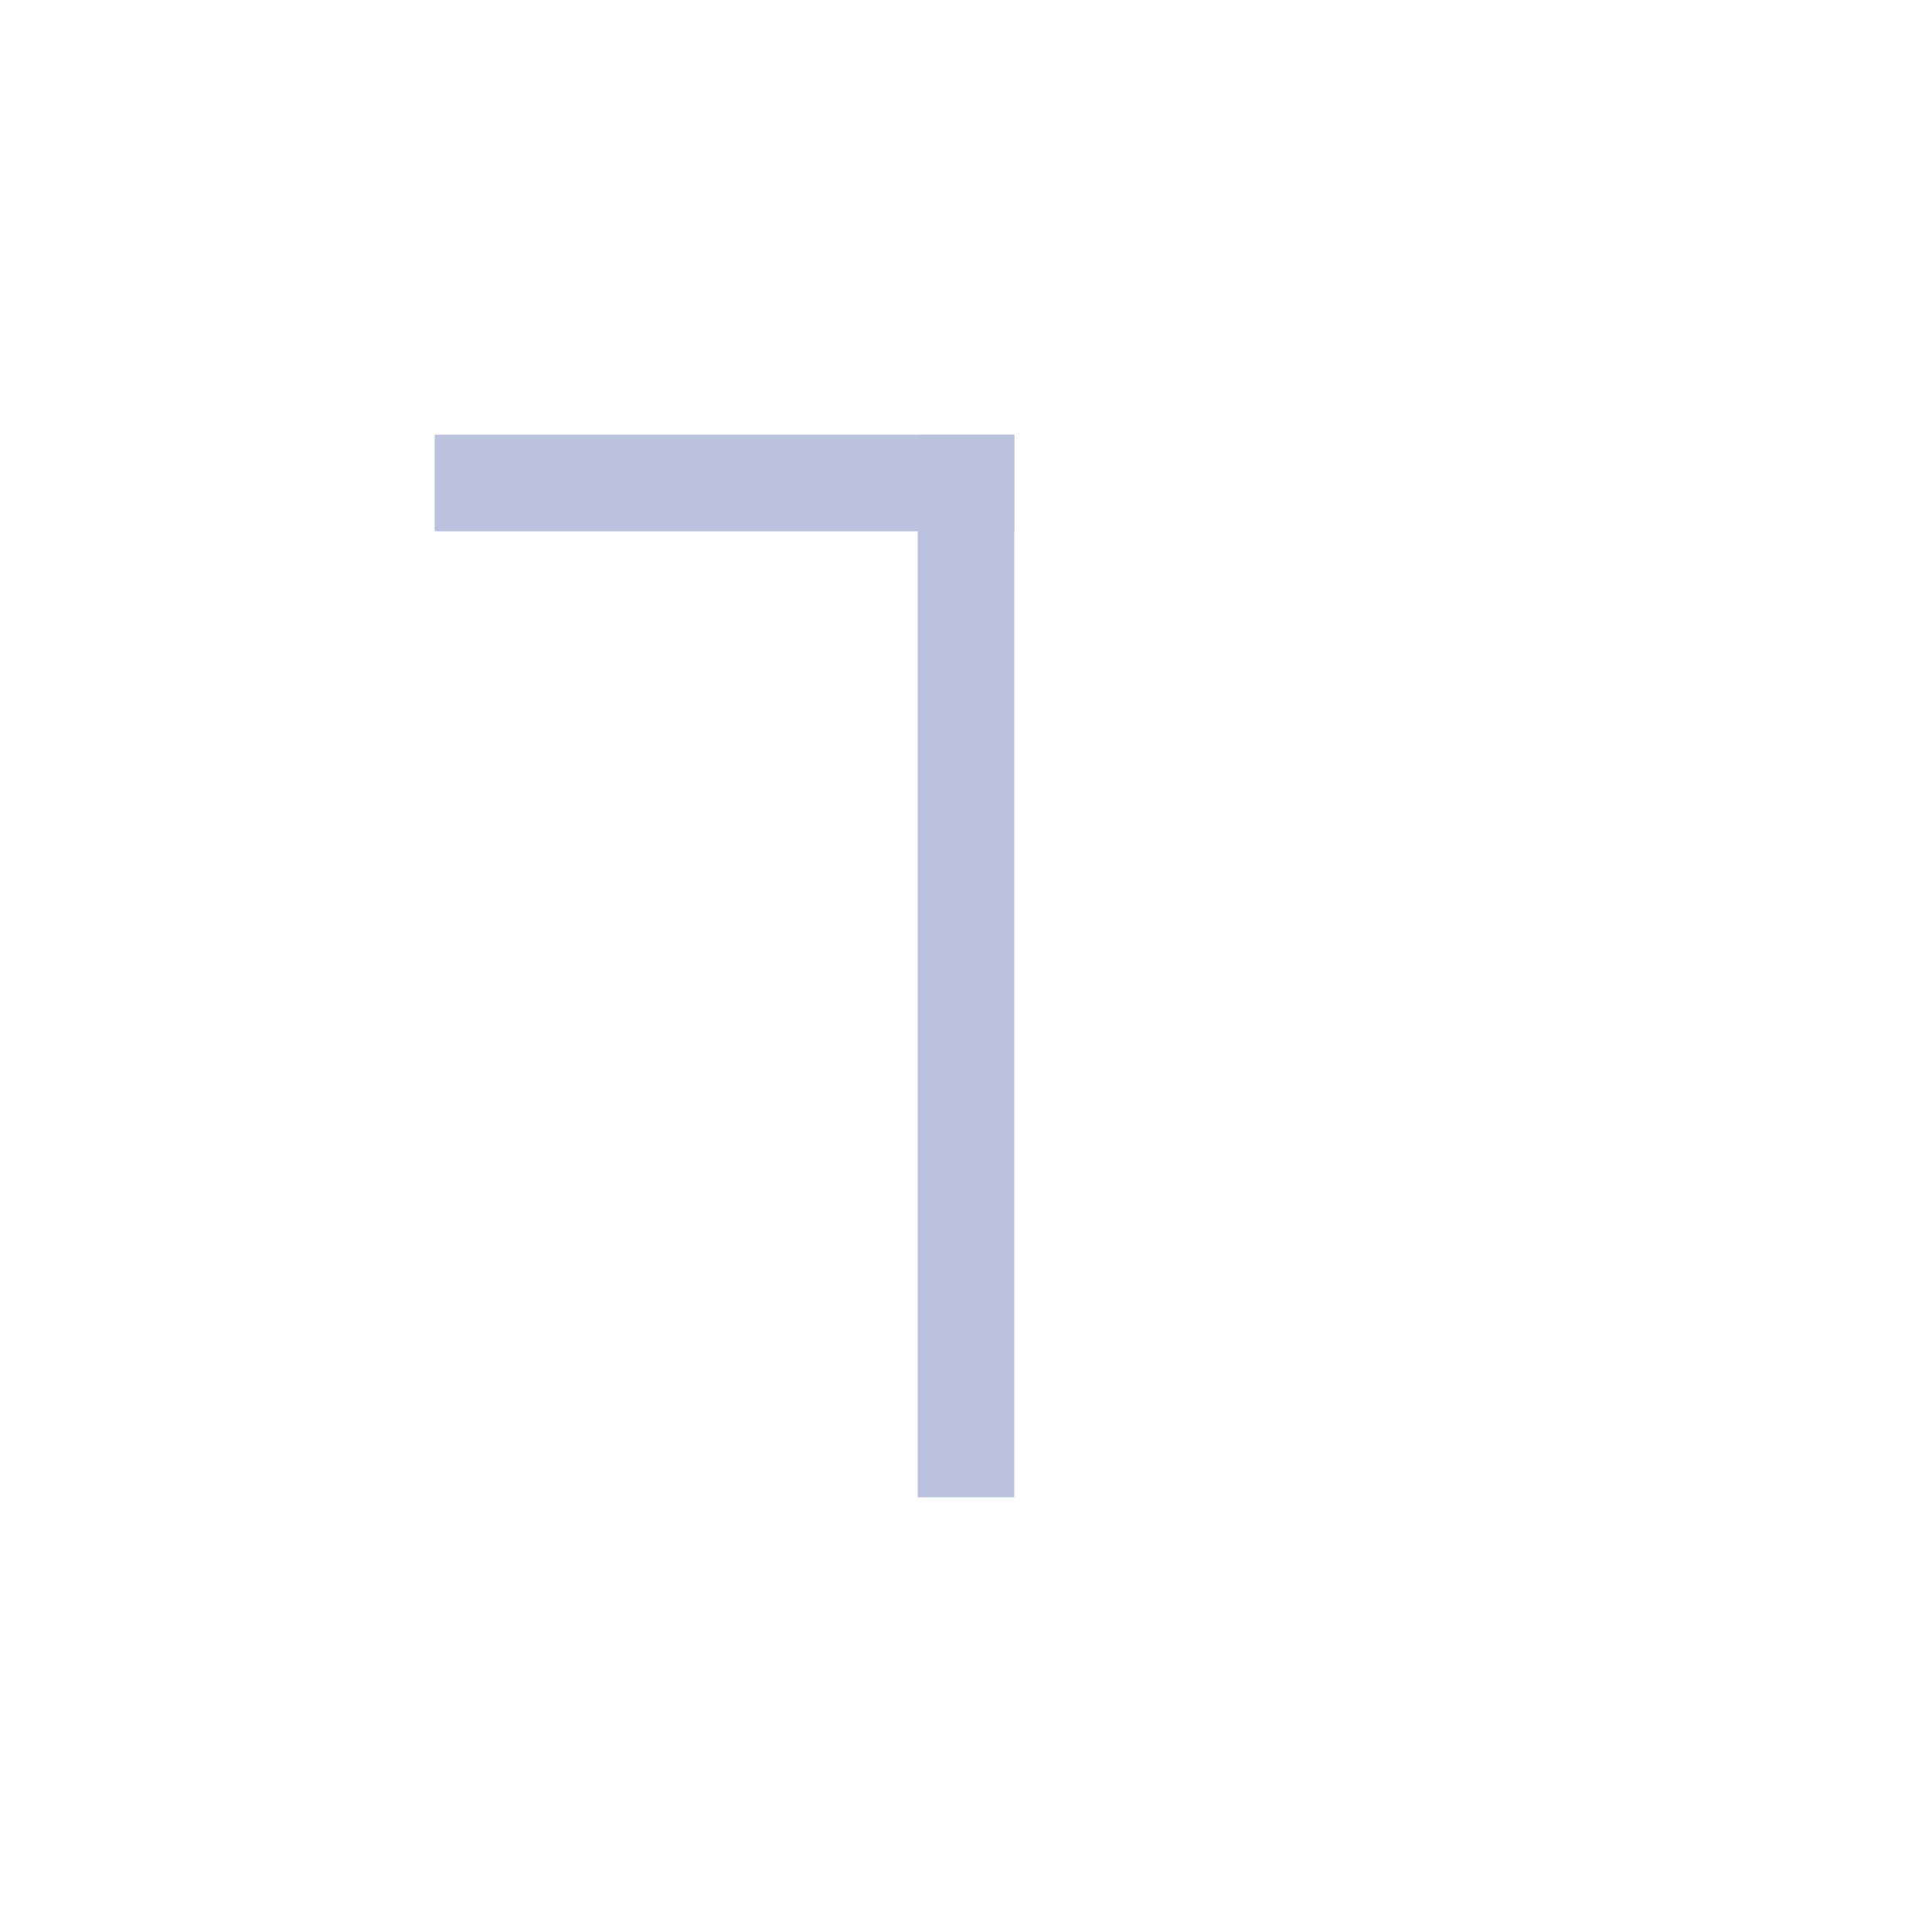
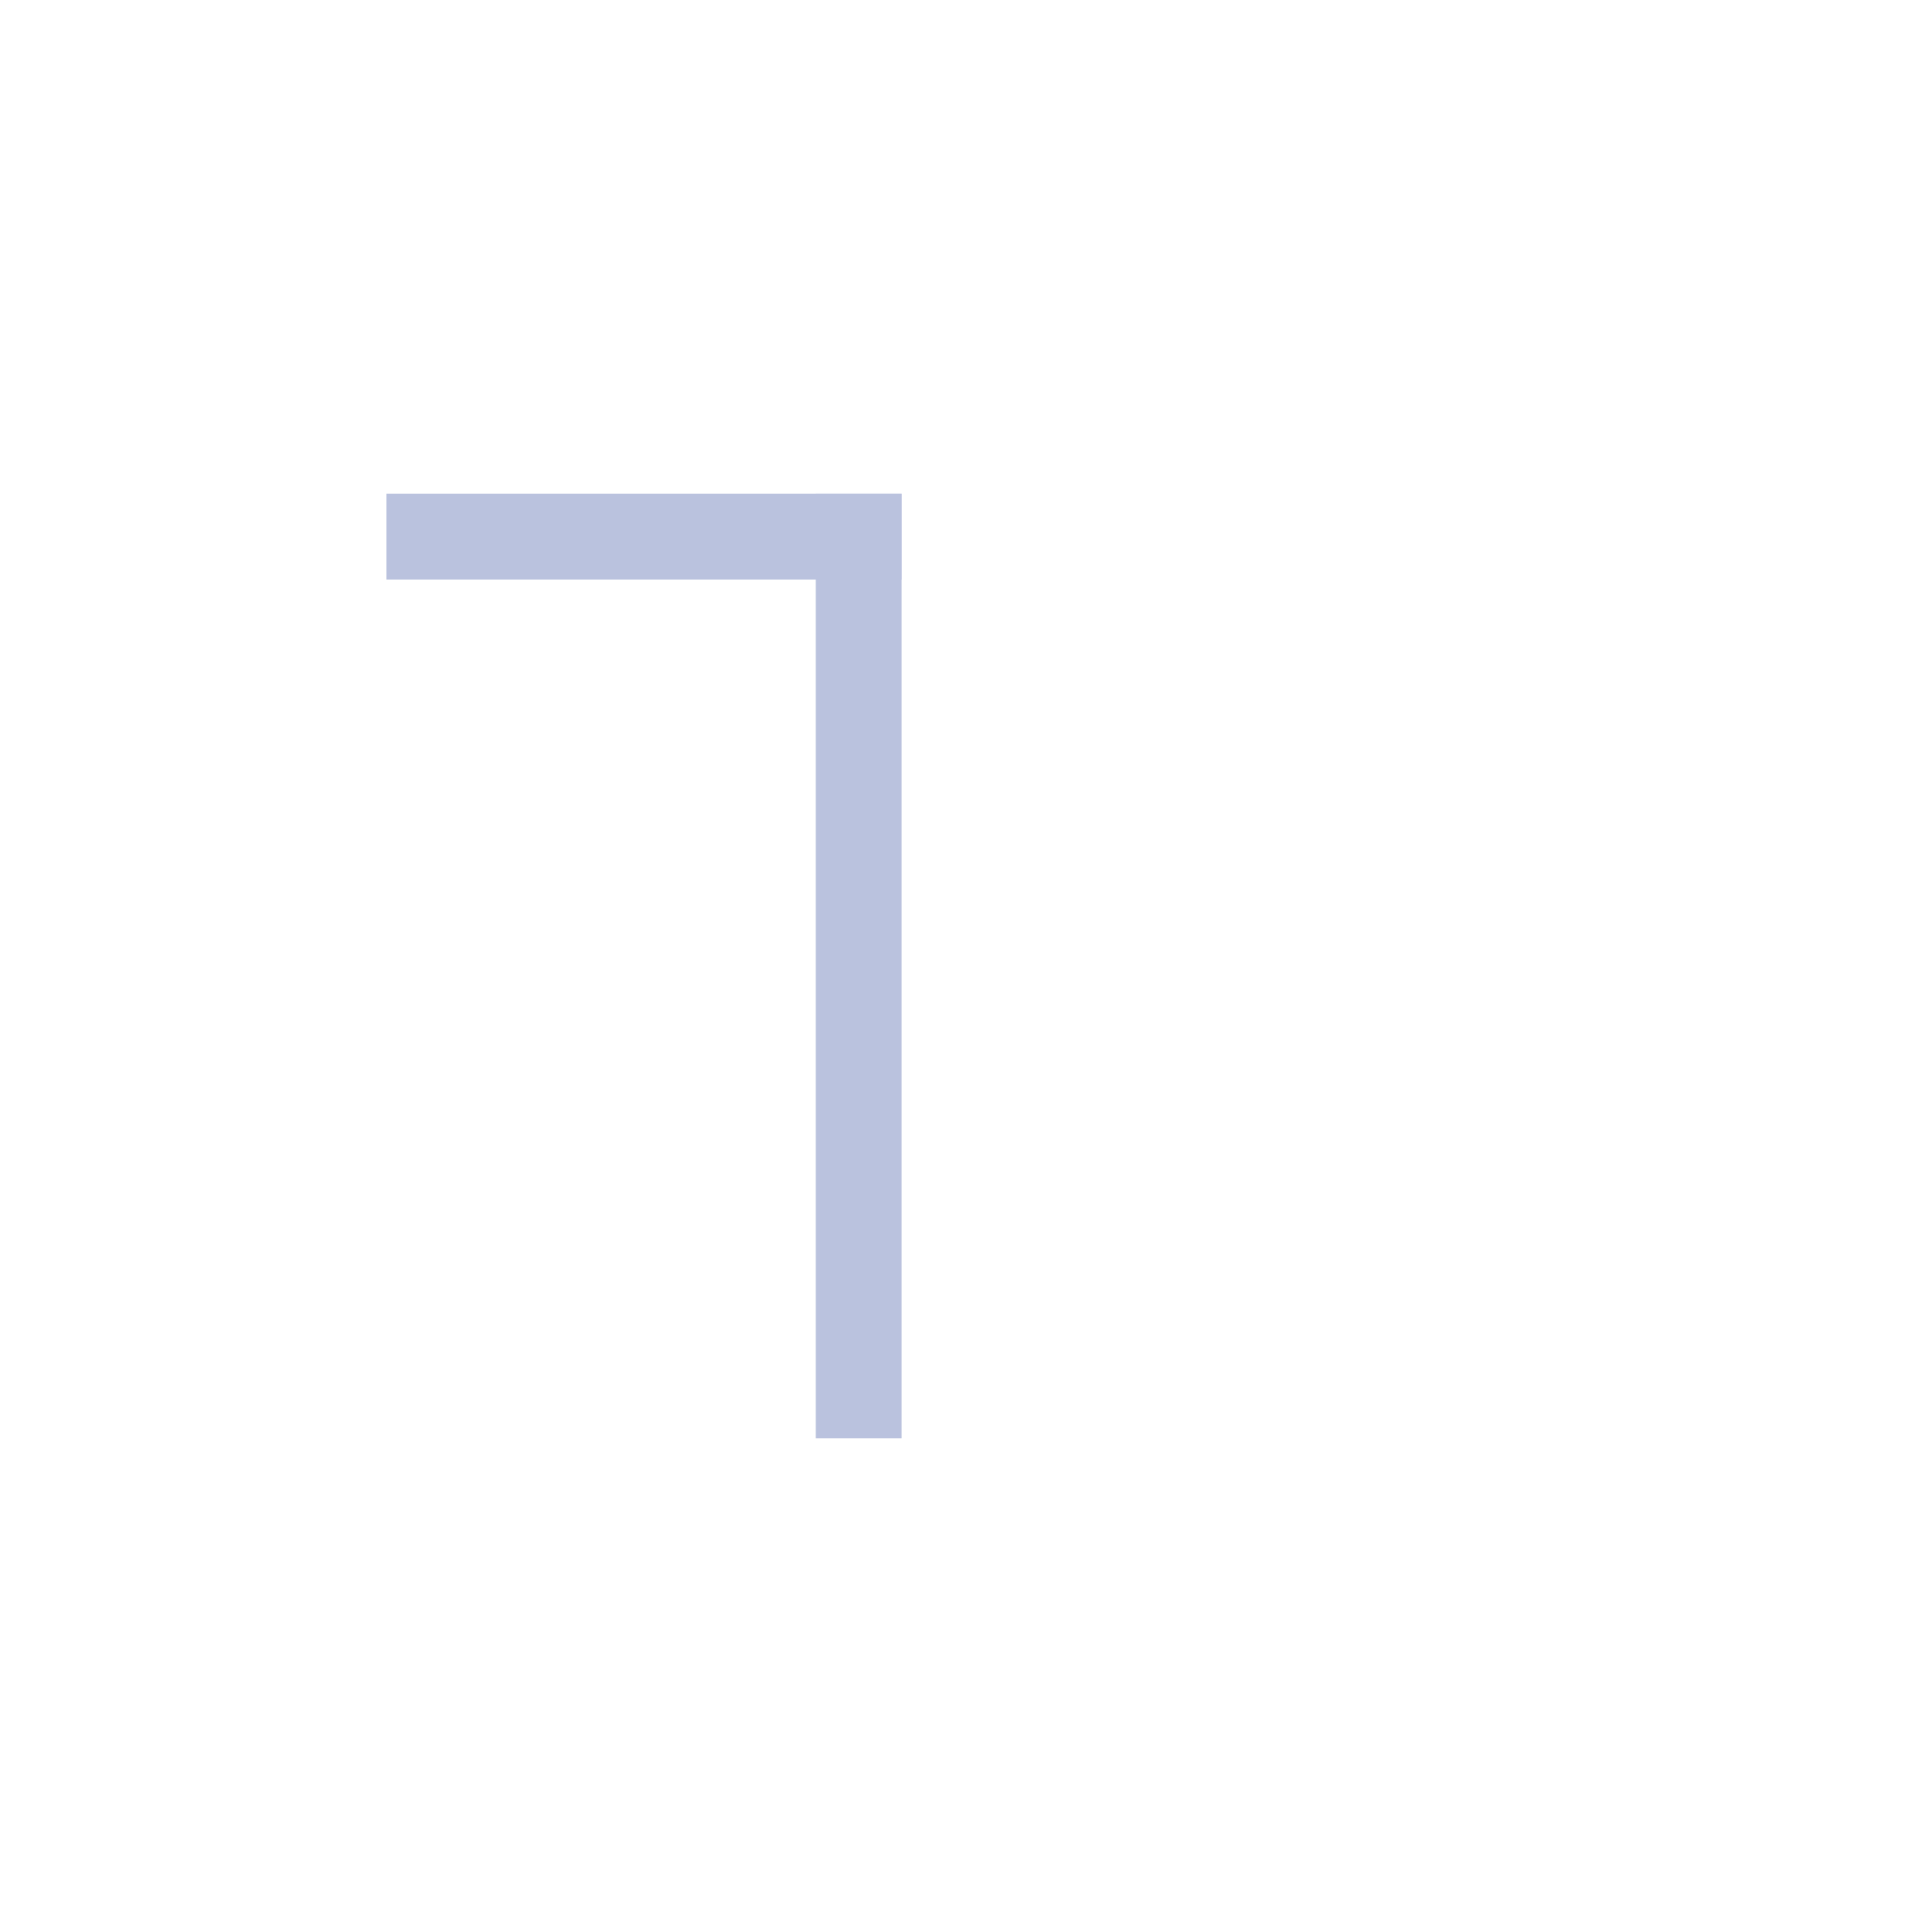
- <svg xmlns="http://www.w3.org/2000/svg" width="150" height="150" viewBox="0 0 200 100">
+ <svg xmlns="http://www.w3.org/2000/svg" width="150" height="150" viewBox="0 0 225 100">
  <defs>
    <g id="p">
      <line x1="0" y1="0" x2="0" y2="100" />
      <line x1="0" y1="0" x2="50" y2="0" />
    </g>
    <g id="b">
      <line x1="0" y1="0" x2="0" y2="100" />
      <line x1="0" y1="100" x2="50" y2="100" />
    </g>
    <g id="t">
      <line x1="50" y1="0" x2="50" y2="100" />
      <line x1="0" y1="0" x2="50" y2="0" />
    </g>
    <g id="k">
      <line x1="0" y1="0" x2="0" y2="50" />
      <line x1="0" y1="50" x2="50" y2="100" />
    </g>
    <g id="f">
      <line x1="0" y1="0" x2="0" y2="50" />
      <line x1="0" y1="0" x2="50" y2="0" />
    </g>
    <g id="sh">
      <line x1="0" y1="0" x2="0" y2="50" />
      <line x1="0" y1="0" x2="50" y2="50" />
    </g>
    <g id="zh">
      <line x1="0" y1="0" x2="0" y2="50" />
    </g>
    <g id="h">
      <line x1="0" y1="0" x2="0" y2="50" />
      <line x1="0" y1="50" x2="50" y2="50" />
      <line x1="50" y1="50" x2="50" y2="100" />
    </g>
    <g id="u">
      <line x1="0" y1="0" x2="0" y2="50" />
      <line x1="0" y1="50" x2="50" y2="50" />
      <line x1="0" y1="0" x2="50" y2="0" />
      <line x1="50" y1="0" x2="50" y2="50" />
    </g>
    <g id="o">
      <line x1="0" y1="0" x2="0" y2="50" />
      <line x1="0" y1="50" x2="50" y2="50" />
      <line x1="0" y1="0" x2="50" y2="0" />
    </g>
    <g id="ough">
      <line x1="0" y1="0" x2="0" y2="50" />
      <line x1="0" y1="50" x2="50" y2="50" />
      <line x1="0" y1="0" x2="50" y2="50" />
    </g>
    <g id="a">
      <line x1="0" y1="0" x2="0" y2="50" />
      <line x1="0" y1="0" x2="50" y2="50" />
      <line x1="0" y1="50" x2="50" y2="100" />
    </g>
    <g id="*">
      <line x1="0" y1="0" x2="0" y2="50" />
      <line x1="0" y1="0" x2="50" y2="50" />
      <line x1="0" y1="50" x2="-50" y2="100" />
    </g>
    <g id="mb">
      <line x1="0" y1="0" x2="0" y2="50" />
      <line x1="0" y1="50" x2="50" y2="50" />
      <line x1="0" y1="50" x2="50" y2="100" />
    </g>
    <g id="ng">
      <line x1="0" y1="0" x2="0" y2="50" />
      <line x1="0" y1="50" x2="50" y2="0" />
      <line x1="0" y1="50" x2="50" y2="100" />
    </g>
  </defs>
  <g stroke="#bac2de" stroke-width="10" stroke-linecap="square" fill="none">
    <use href="#t" transform="translate(50,0)" />
  </g>
</svg>
